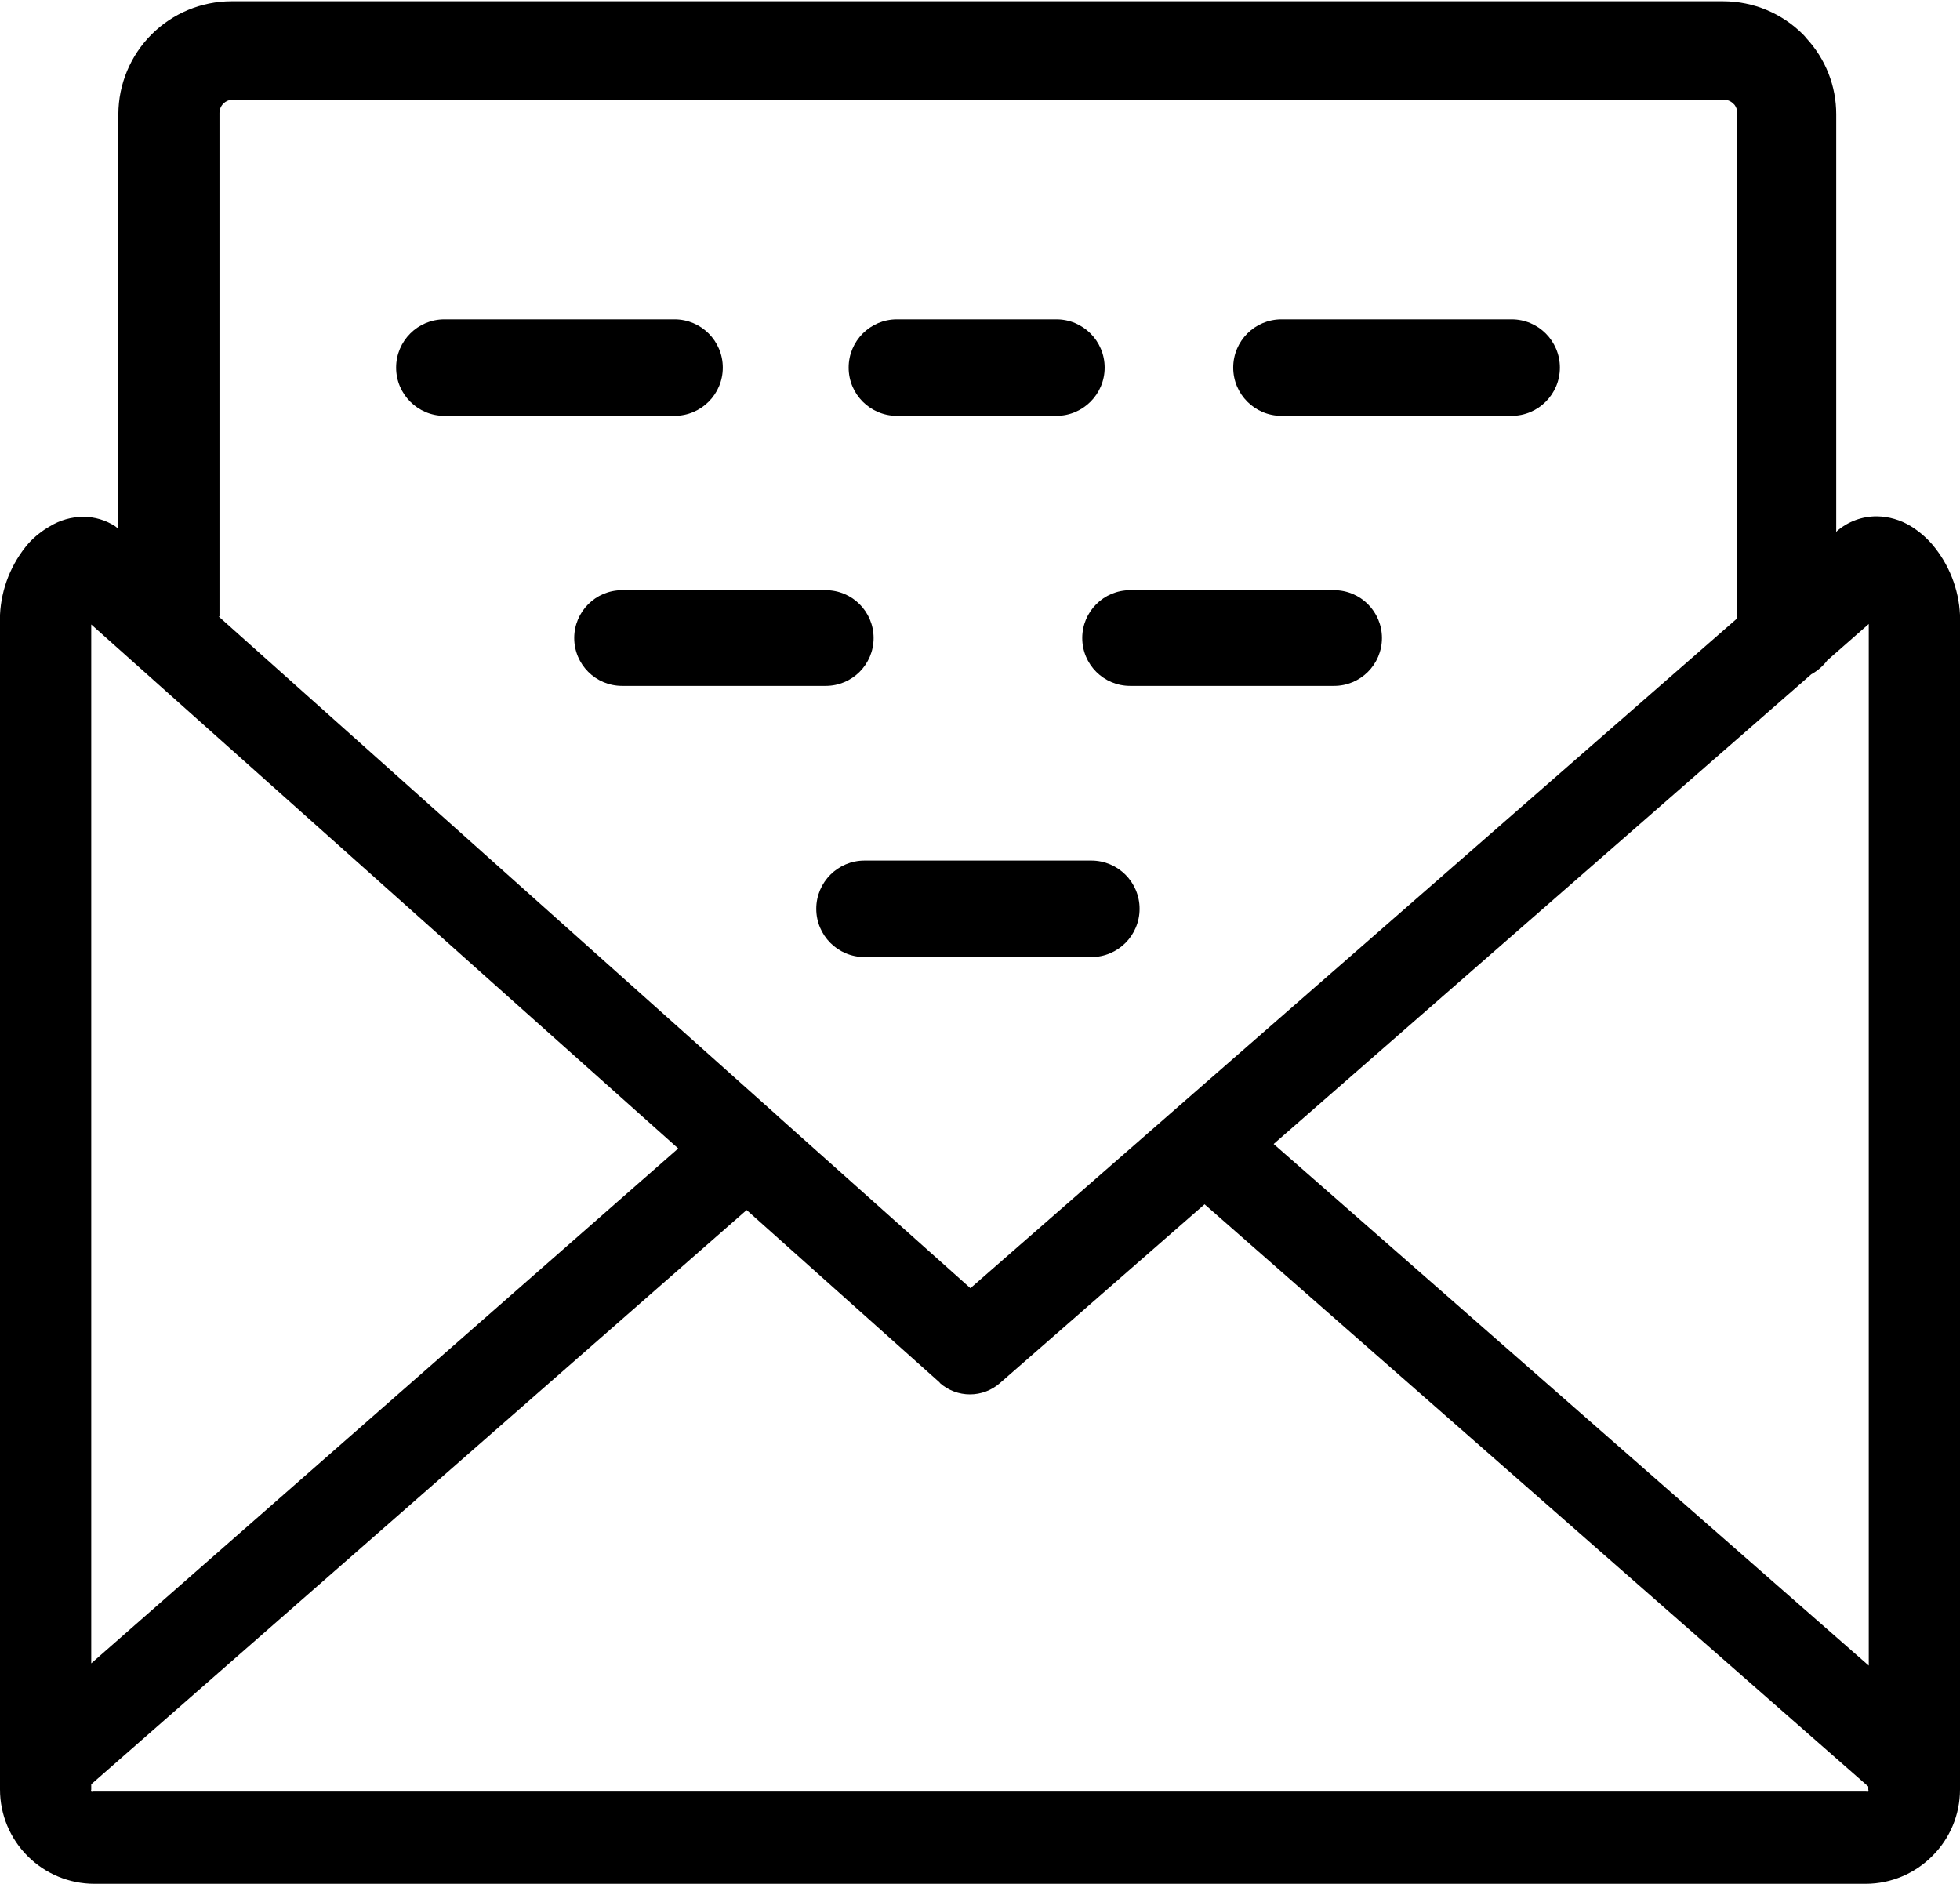
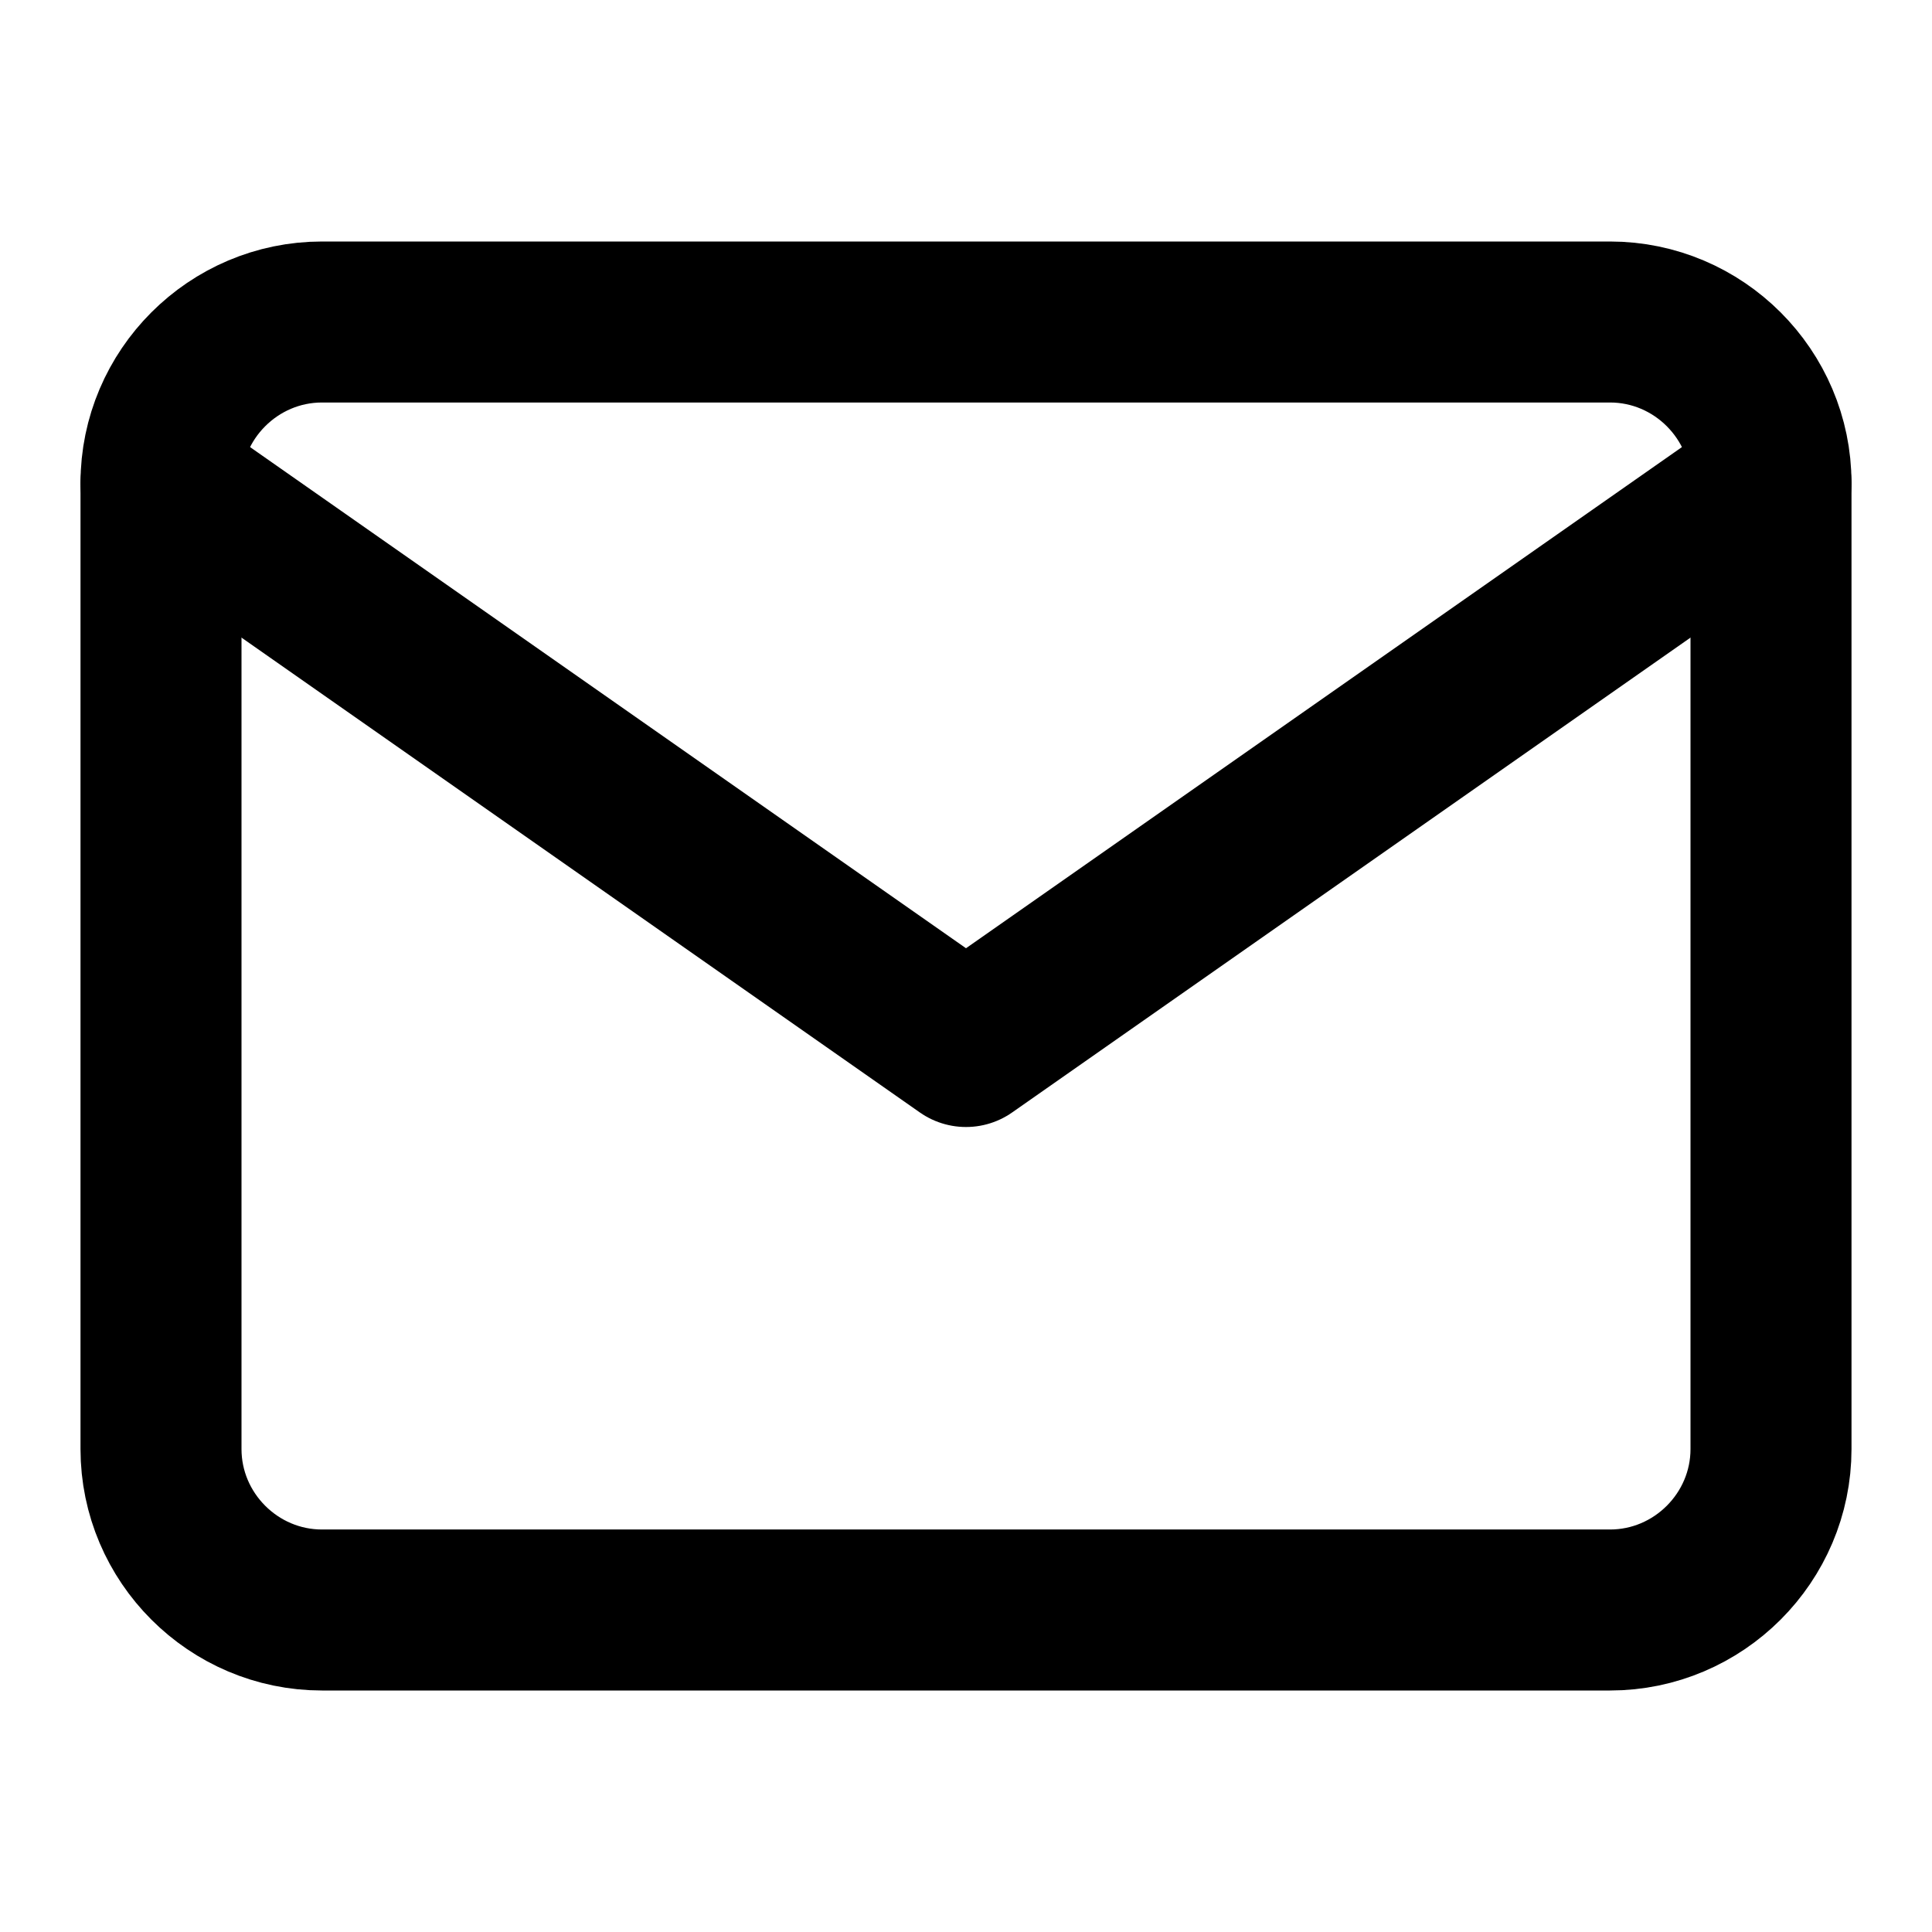
- <svg xmlns="http://www.w3.org/2000/svg" id="Layer_1" data-name="Layer 1" viewBox="0 0 122.88 118.1">
-   <path d="M115.17,33.29a3.8,3.8,0,0,1,2.49-.92,4.19,4.19,0,0,1,2.14.62,5.82,5.82,0,0,1,1.32,1.12,7.37,7.37,0,0,1,1.76,4.44v73.64a5.87,5.87,0,0,1-1.73,4.16h0A5.9,5.9,0,0,1,117,118.1H5.91a5.91,5.91,0,0,1-4.17-1.73h0A5.9,5.9,0,0,1,0,112.19V38.55a7.41,7.41,0,0,1,1.8-4.5A5.52,5.52,0,0,1,3.12,33a4.05,4.05,0,0,1,2.1-.6,3.68,3.68,0,0,1,2,.59l.2.17v-26a7.1,7.1,0,0,1,2.08-5h0a7.1,7.1,0,0,1,5-2.08h93.54a7.08,7.08,0,0,1,5,2.08,2.25,2.25,0,0,1,.21.24,7,7,0,0,1,1.87,4.77v26.2ZM70.85,43a3,3,0,0,1,0-6H83.64a3,3,0,0,1,0,6ZM39,43a3,3,0,0,1,0-6H51.77a3,3,0,0,1,0,6ZM54.2,60a3,3,0,0,1,0-6.05H68.42a3,3,0,0,1,0,6.05ZM27.86,26.07a3,3,0,0,1,0-6.05H42.29a3,3,0,0,1,0,6.05Zm52.48,0a3,3,0,0,1,0-6.05H94.77a3,3,0,0,1,0,6.05Zm-24.11,0a3,3,0,0,1,0-6.05h10a3,3,0,0,1,0,6.05ZM13.71,38.65,48.64,69.86l.15.14L60.84,80.76l48.08-42V7.09a.89.89,0,0,0-.17-.51l-.08-.08a.84.84,0,0,0-.59-.25H14.54A.84.84,0,0,0,14,6.5a.83.83,0,0,0-.24.59V38.65ZM114.56,41.4a3.09,3.09,0,0,1-1,.87L79.85,71.72l37.31,32.7h0V39.12l-2.6,2.28ZM58.92,86.68,46.81,75.86l-41.09,36v.33a.17.17,0,0,0,0,.13h0a.17.17,0,0,0,.13,0H117a.17.17,0,0,0,.13,0h0a.17.17,0,0,0,0-.13V112L75.52,75.5,62.7,86.7h0a2.85,2.85,0,0,1-3.78,0ZM42.52,72,5.72,39.15v65.13L42.52,72Z" />
+ <svg xmlns="http://www.w3.org/2000/svg" width="20" height="20" viewBox="0 0 24 24" fill="none" stroke="currentColor" stroke-width="2" stroke-linecap="round" stroke-linejoin="round">
+   <path d="M4 4h16c1.1 0 2 .9 2 2v12c0 1.1-.9 2-2 2H4c-1.1 0-2-.9-2-2V6c0-1.1.9-2 2-2z" />
+   <polyline points="22,6 12,13 2,6" />
</svg>
